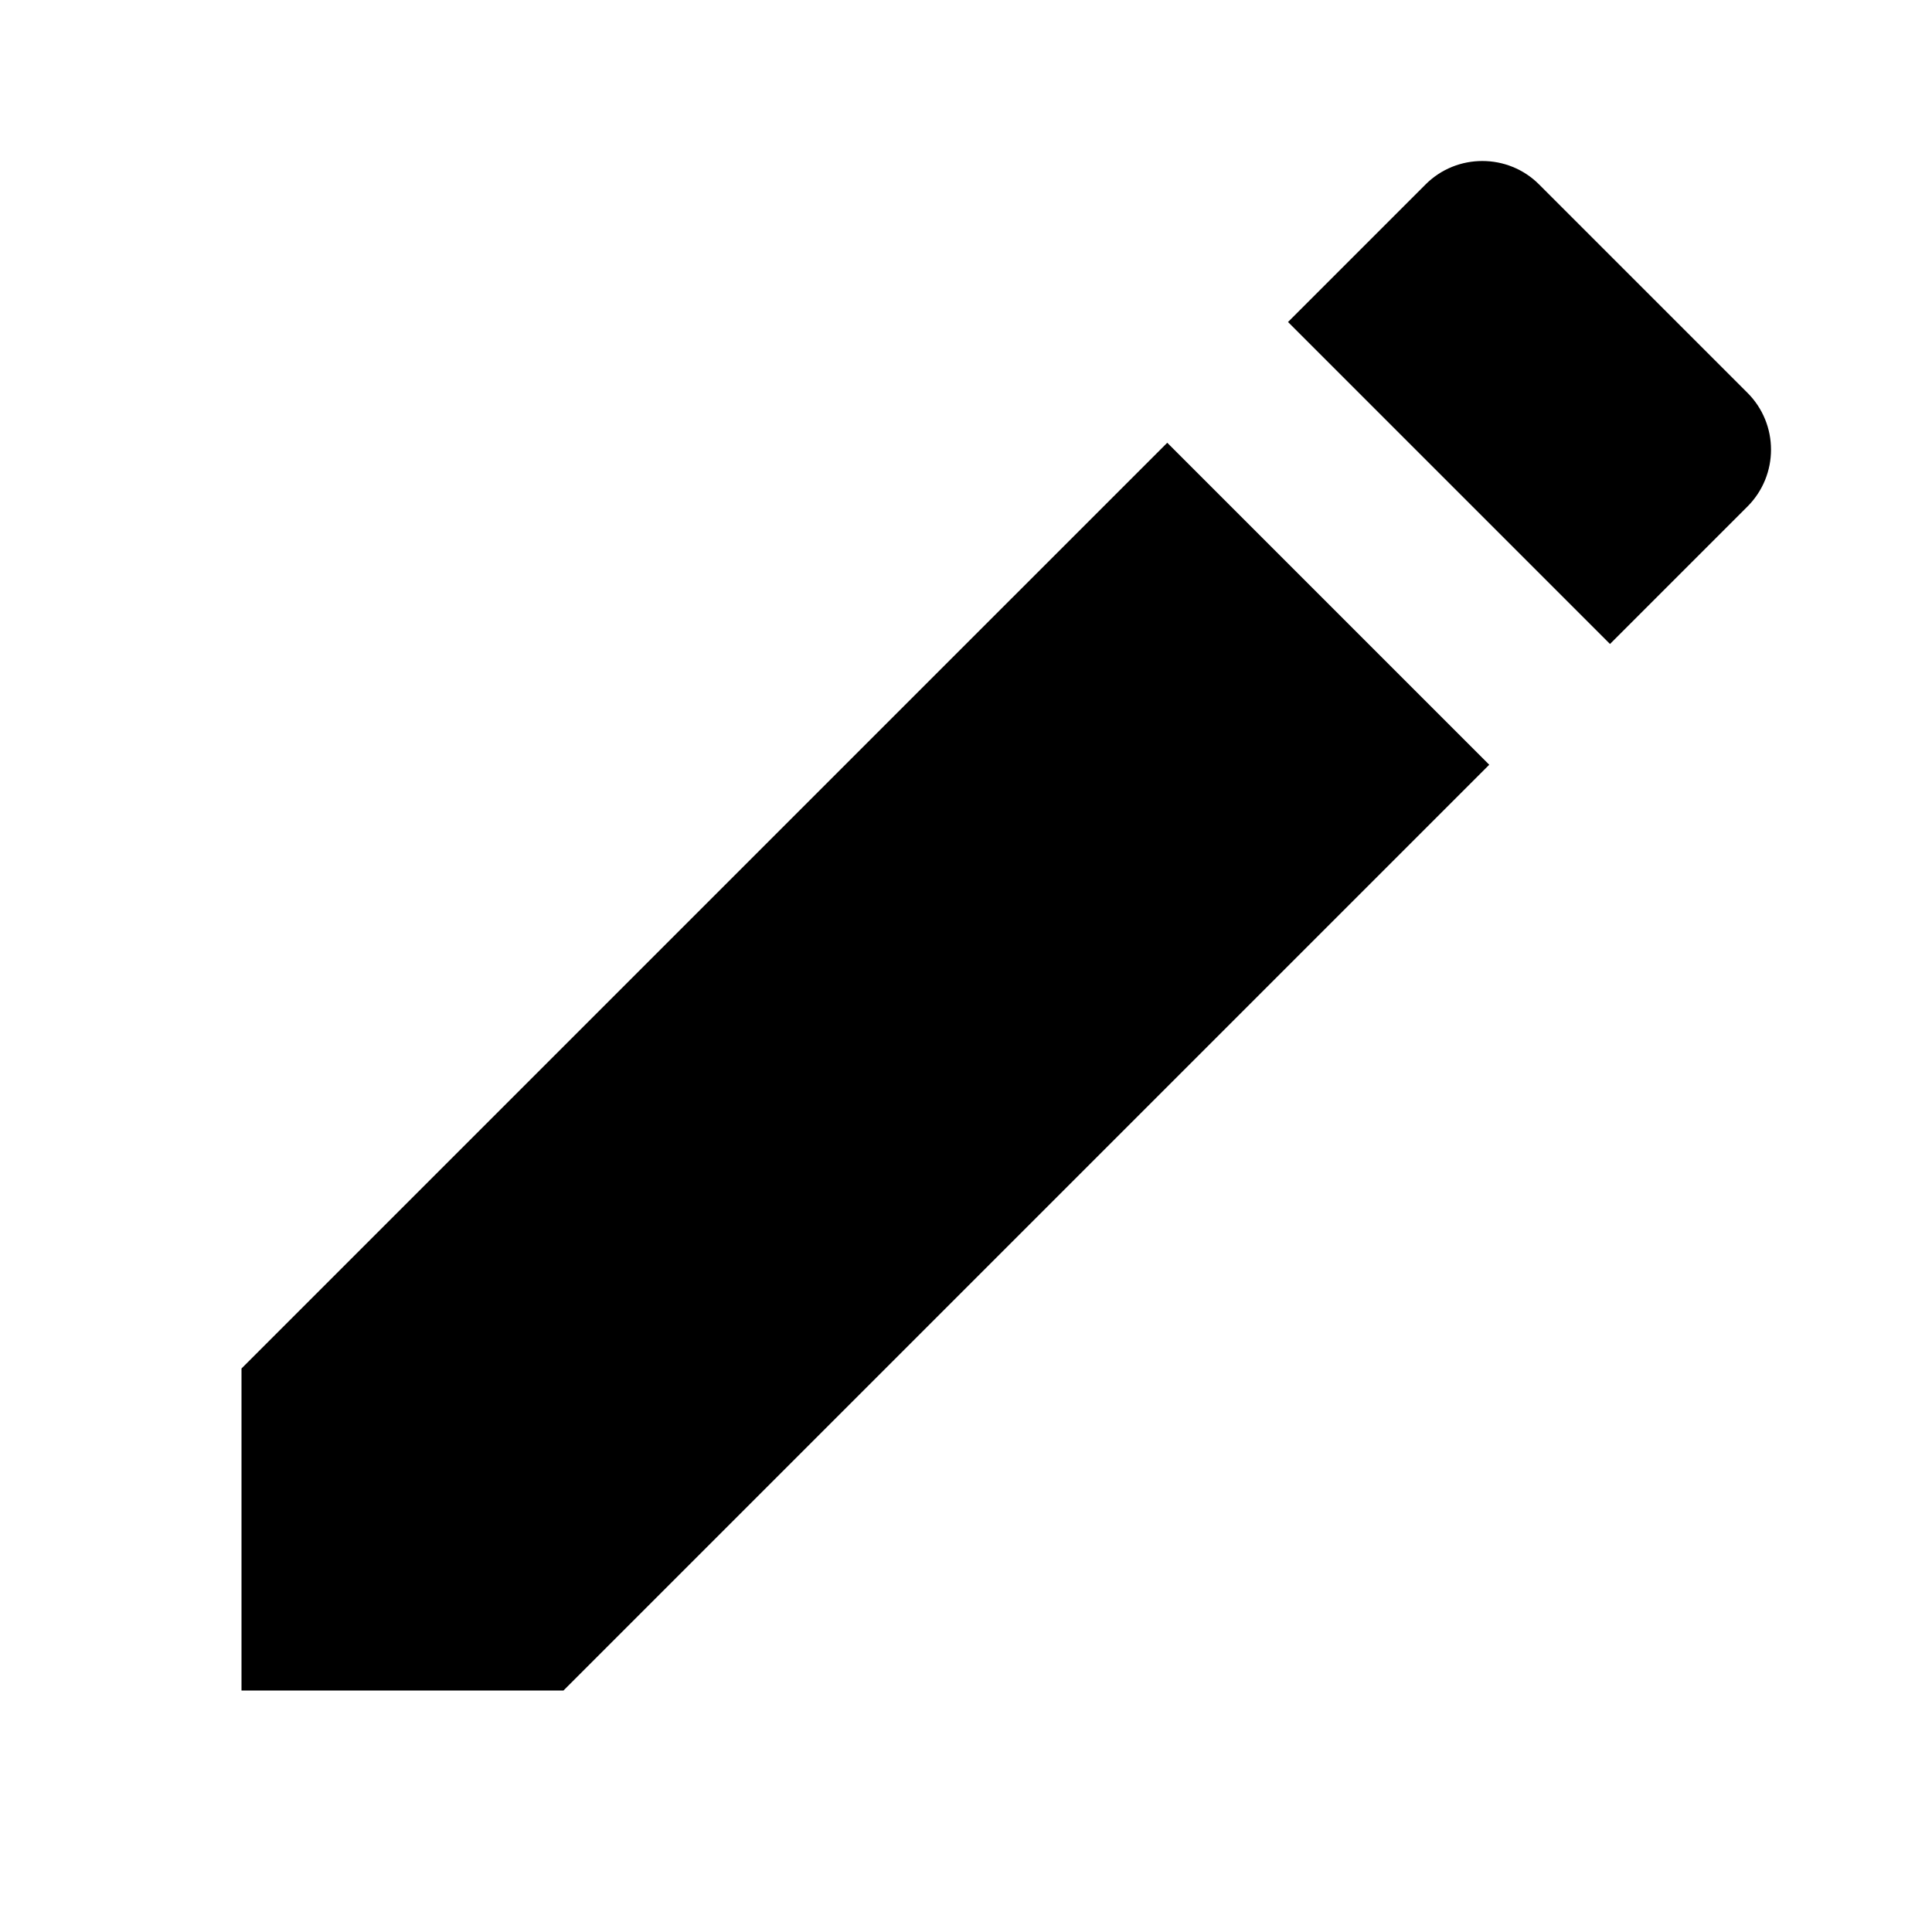
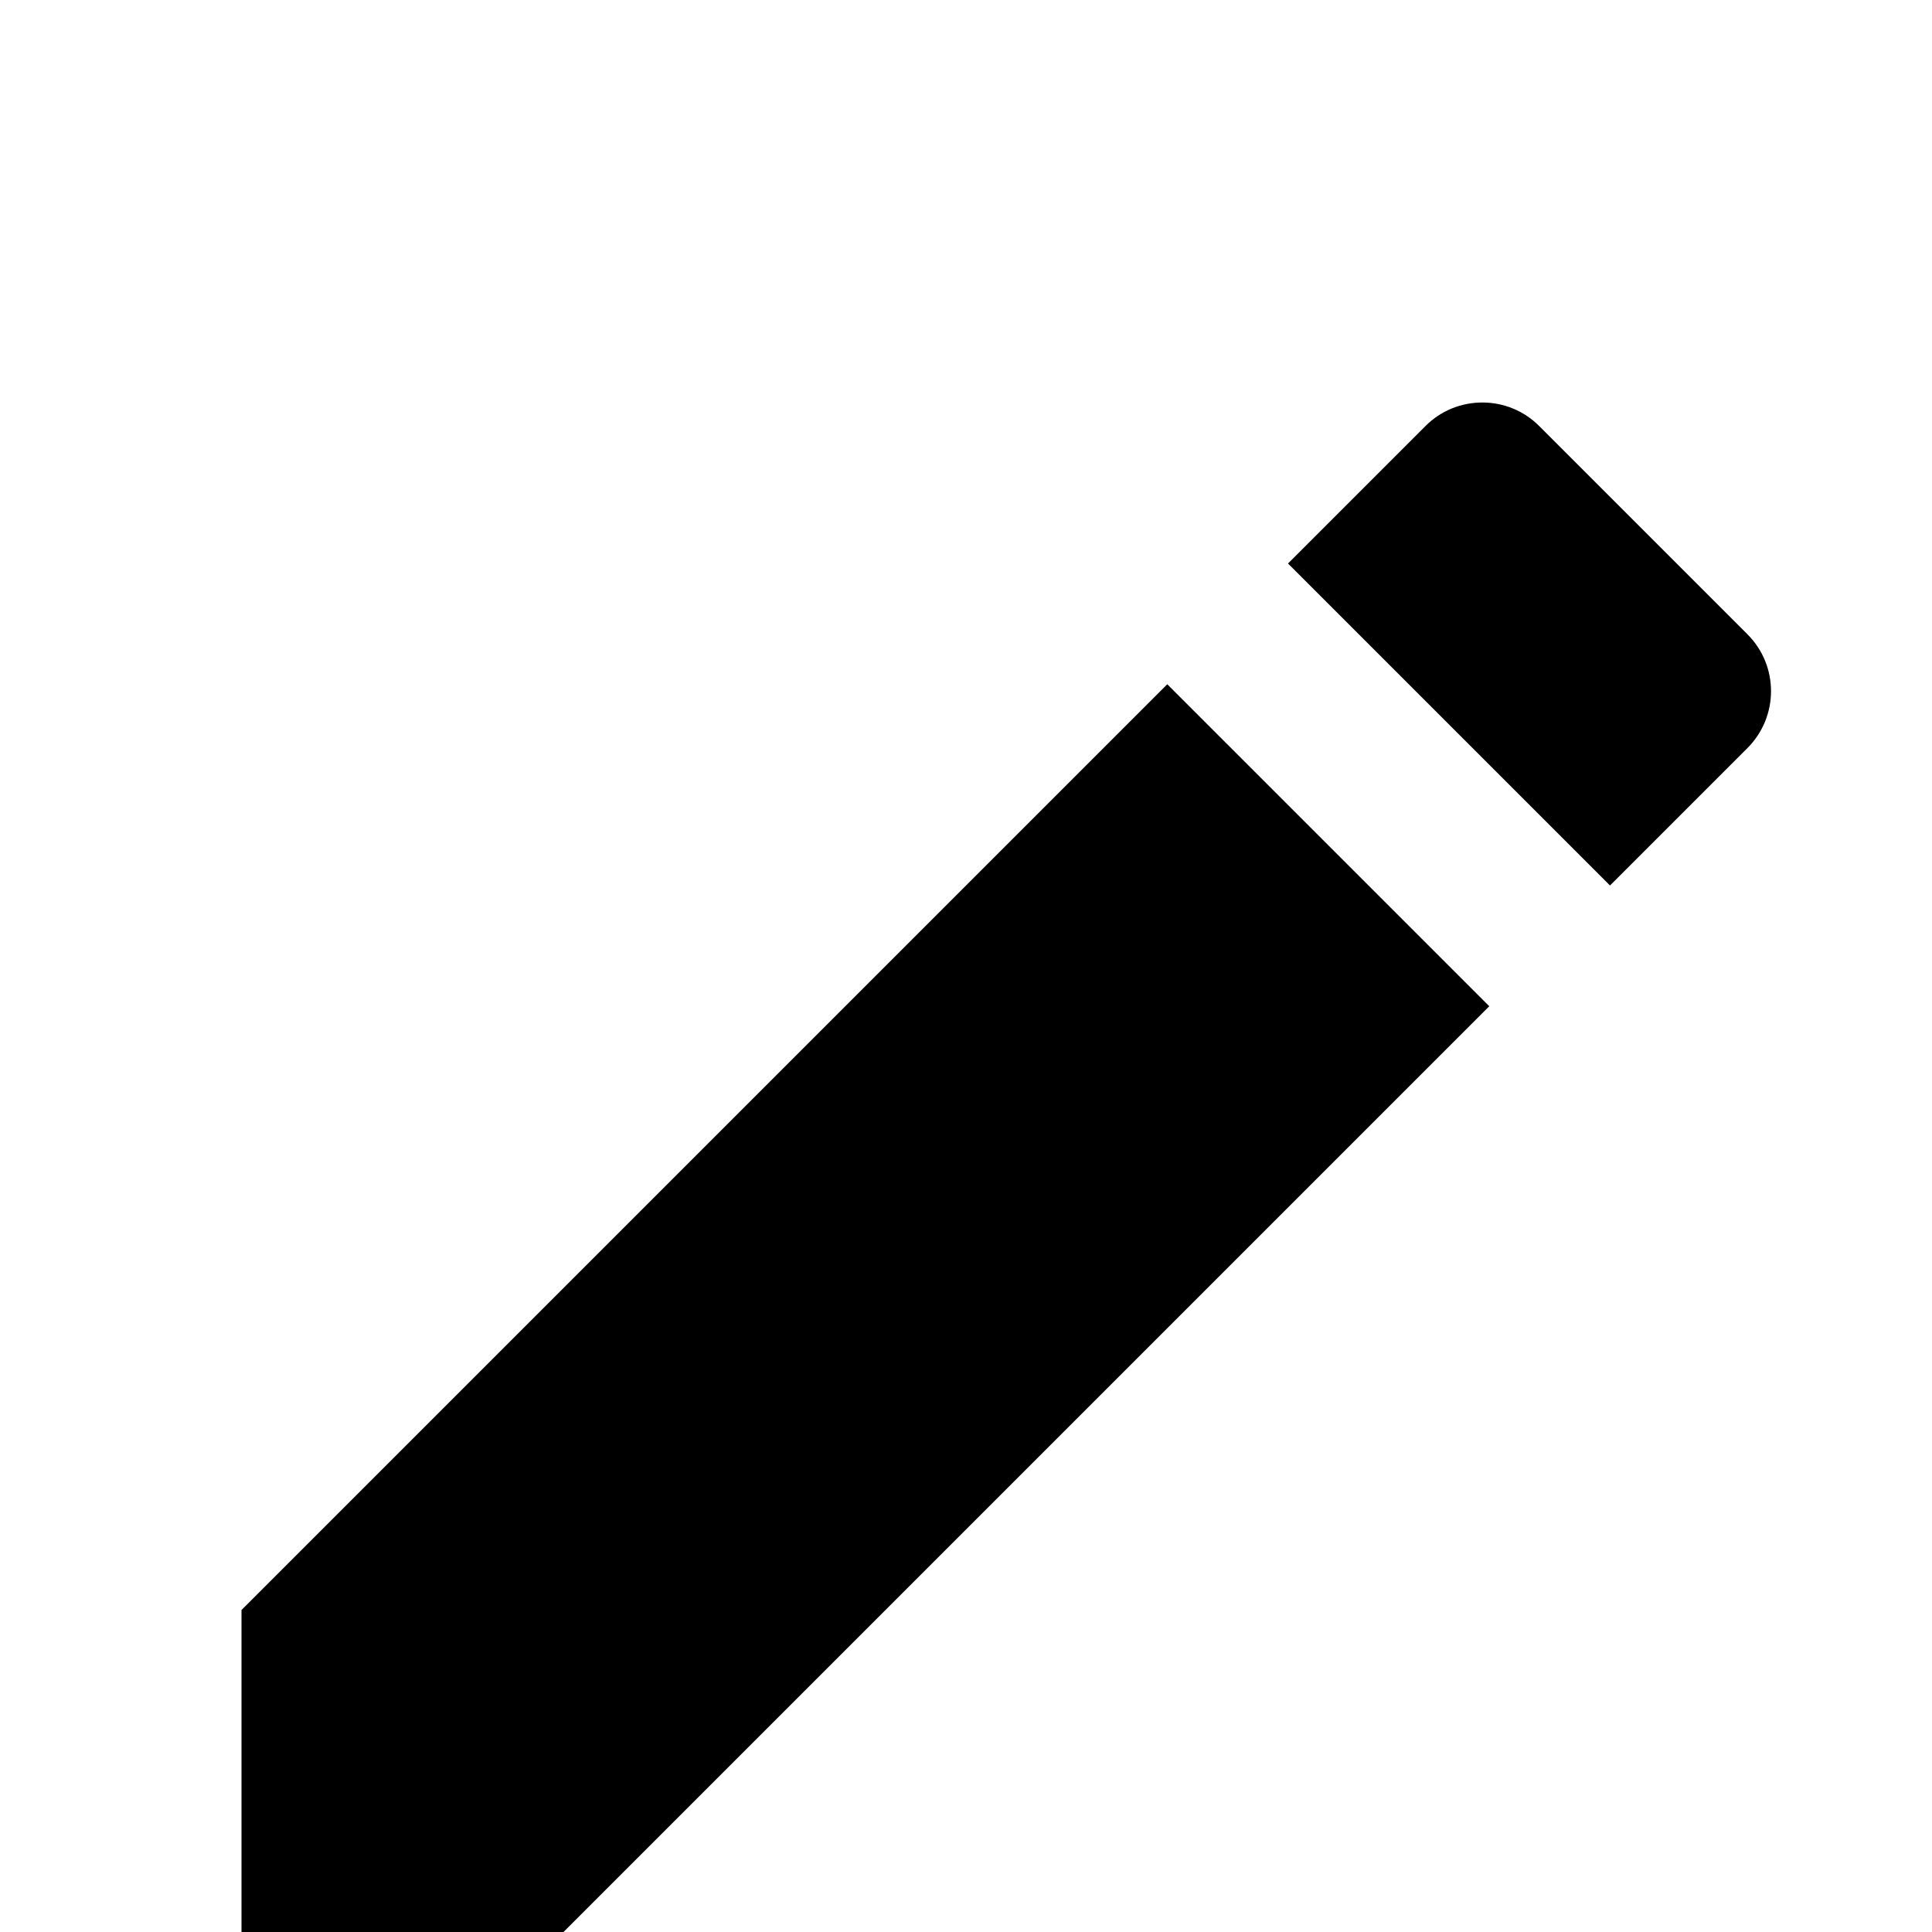
- <svg xmlns="http://www.w3.org/2000/svg" viewBox="0 0 24 24" width="24px" height="24px">
+ <svg xmlns="http://www.w3.org/2000/svg" viewBox="0 -3 24 24" width="24px" height="24px">
  <path d="M 18.414 2 C 18.158 2 17.902 2.097 17.707 2.293 L 16 4 L 20 8 L 21.707 6.293 C 22.098 5.902 22.098 5.269 21.707 4.879 L 19.121 2.293 C 18.926 2.097 18.67 2 18.414 2 z M 14.5 5.5 L 3 17 L 3 21 L 7 21 L 18.5 9.5 L 14.5 5.5 z" />
</svg>
